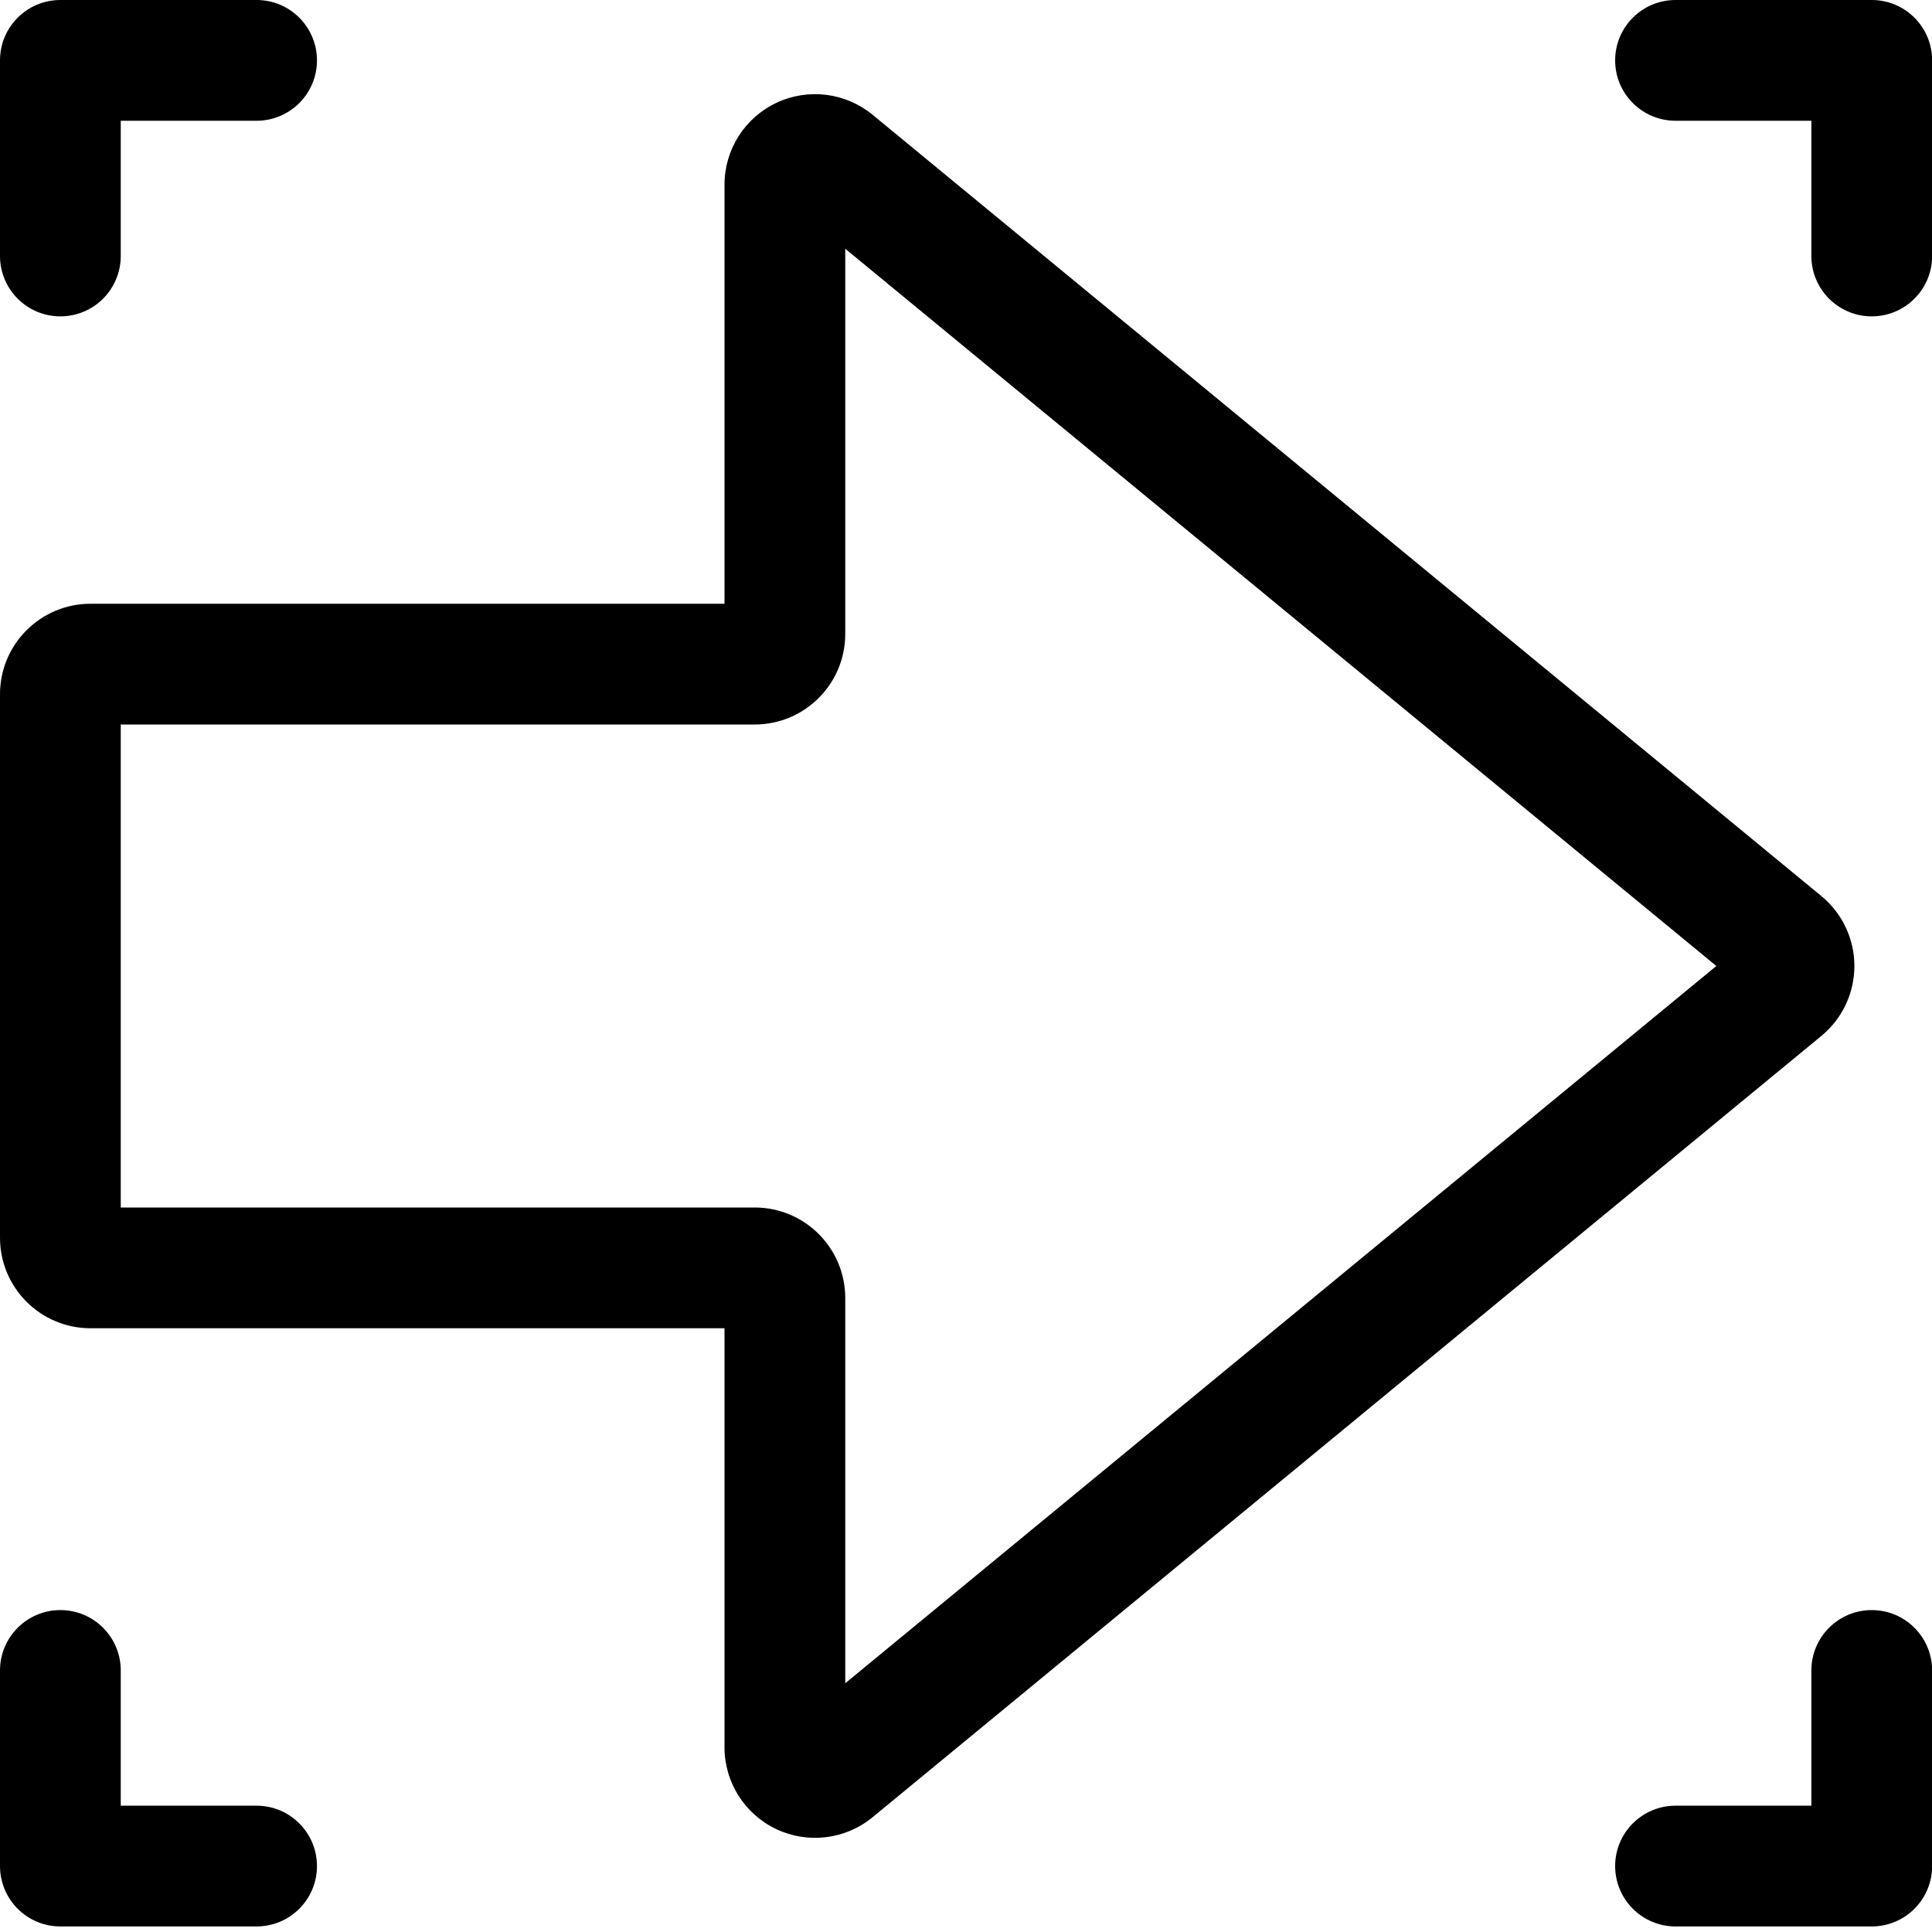
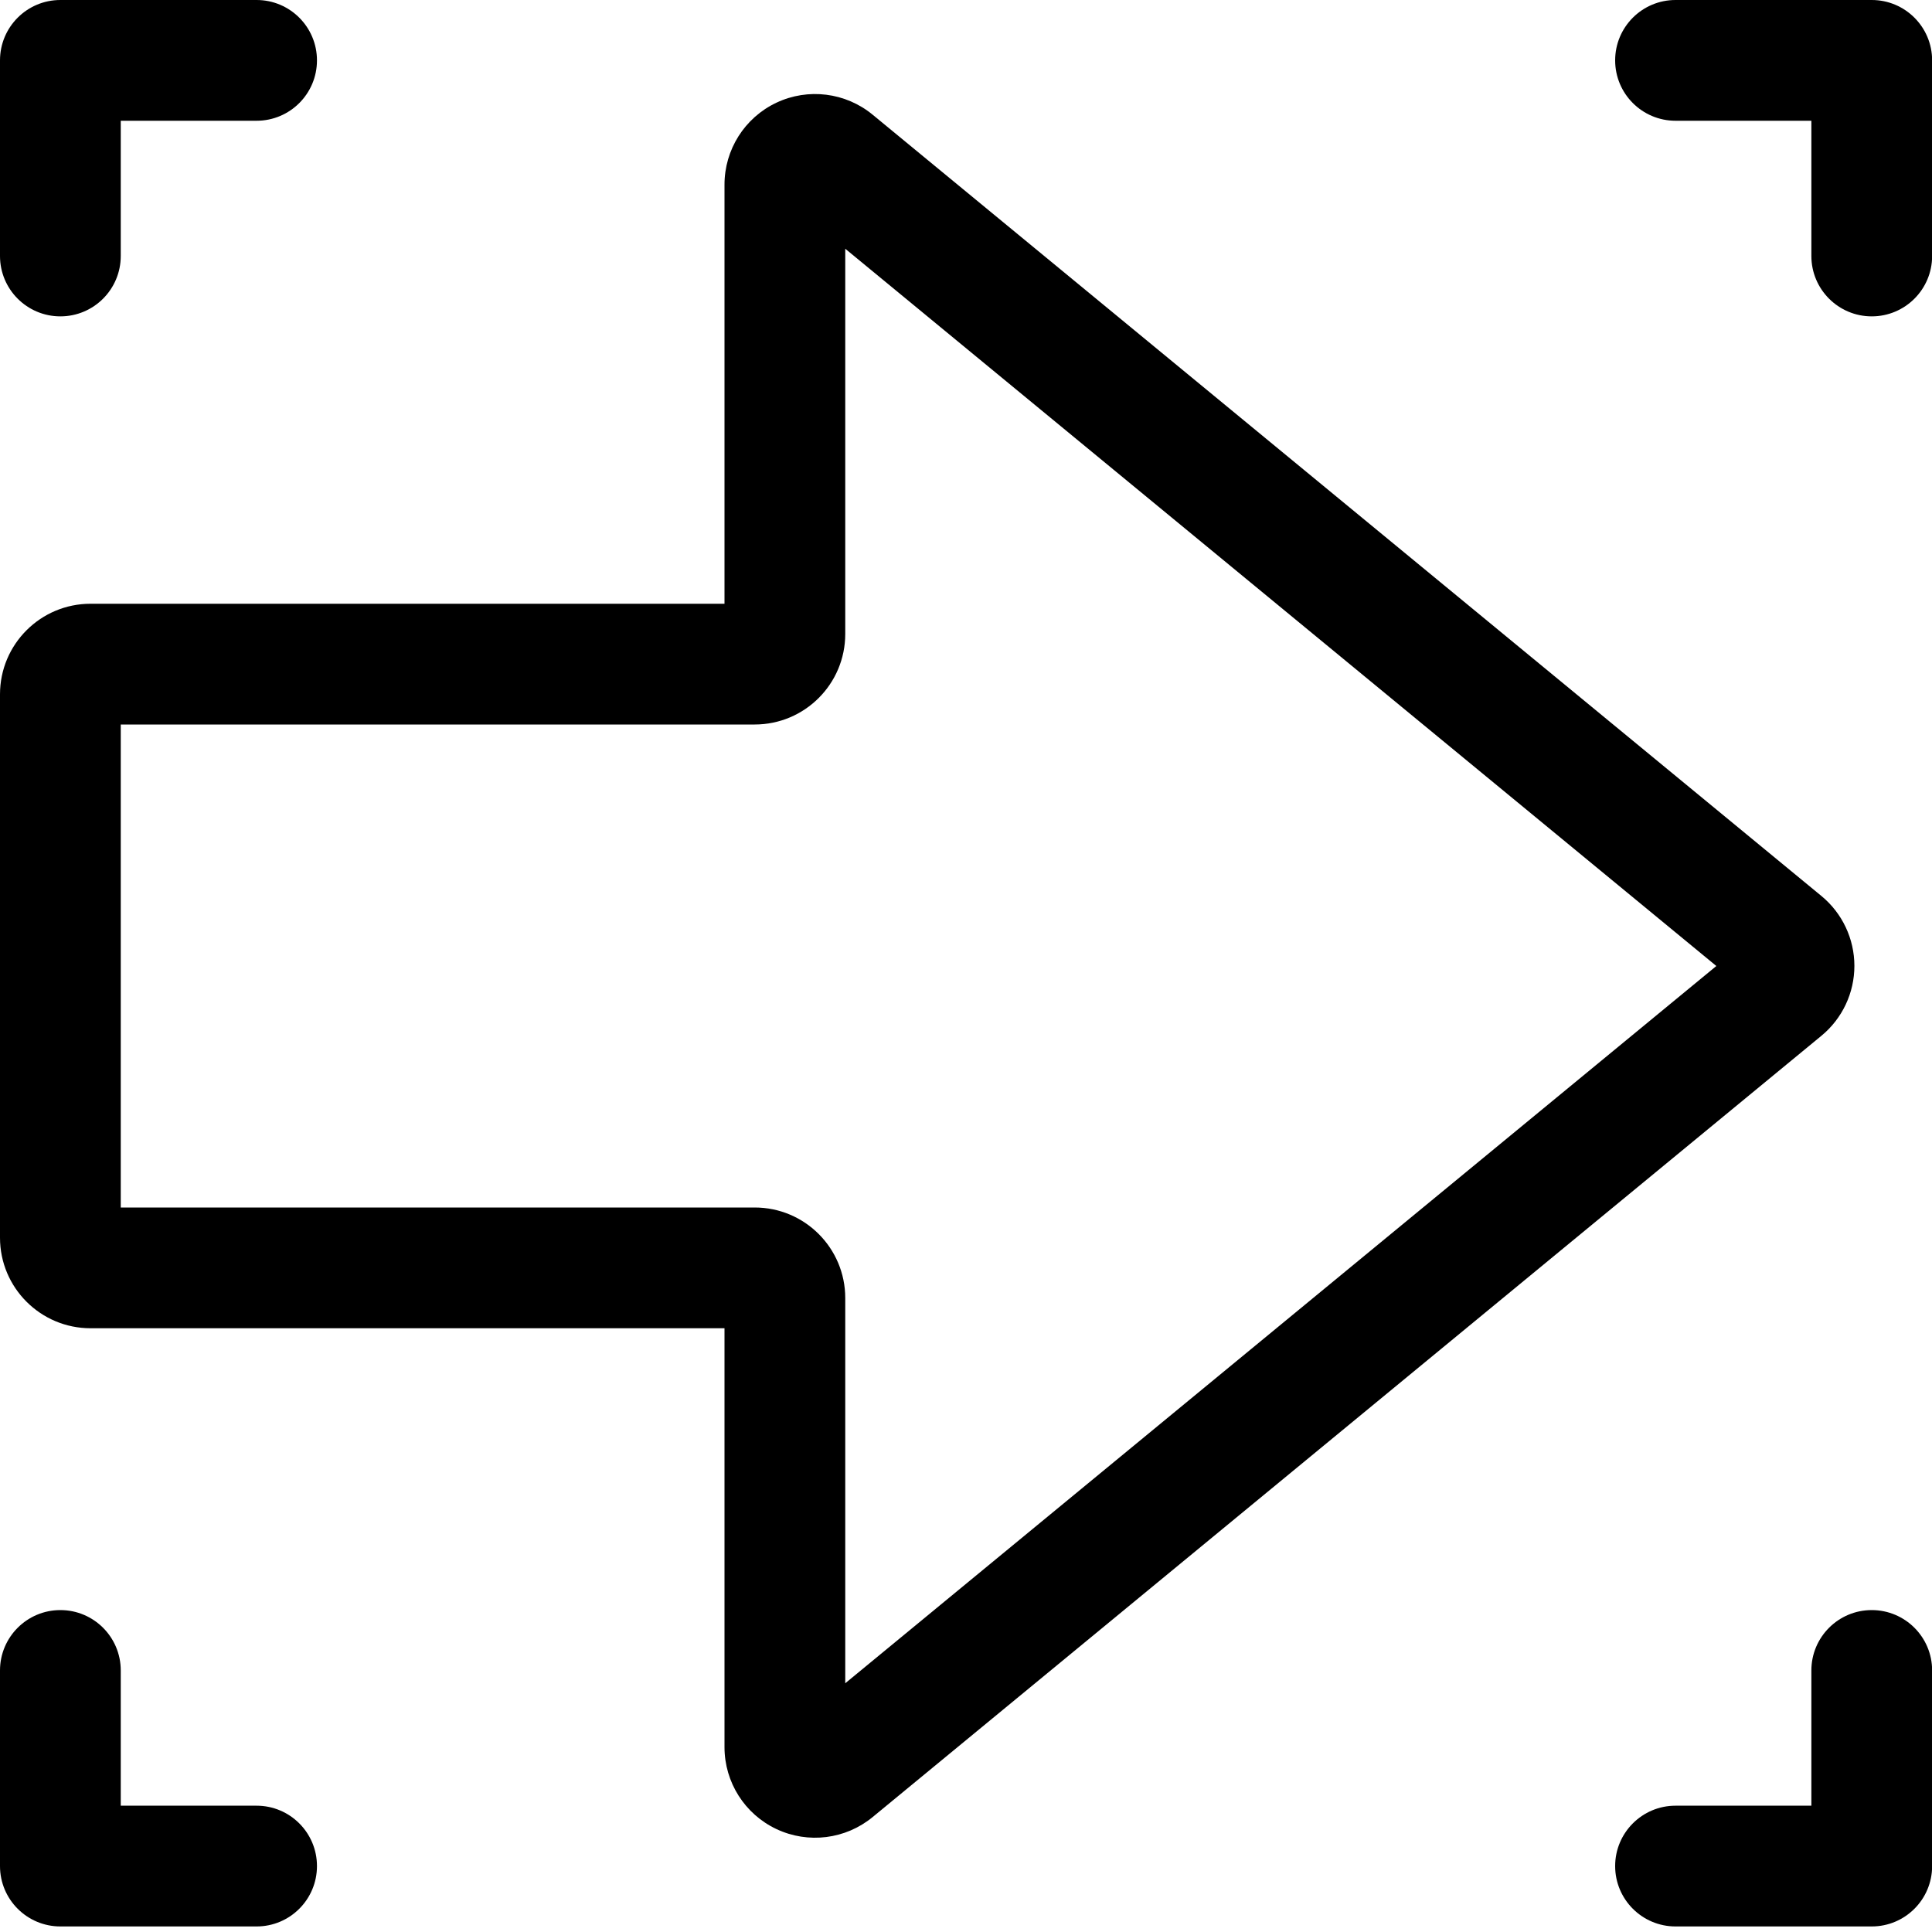
<svg xmlns="http://www.w3.org/2000/svg" viewBox="0 0 16 16" height="16px" width="16px" fill="currentColor" aria-hidden="true" role="img">
-   <path d="M.5 13.334a.5.5 0 0 1 .5.5v1.12h1.125a.5.5 0 0 1 0 1H.5a.5.5 0 0 1-.5-.5v-1.62a.5.5 0 0 1 .5-.5m15.001 0a.5.5 0 0 1 .5.5v1.62a.5.5 0 0 1-.5.5h-1.625a.5.5 0 0 1 0-1h1.125v-1.12a.5.5 0 0 1 .5-.5M6 1.529A.75.75 0 0 1 7.227.951l7.857 6.47a.75.75 0 0 1 0 1.158l-7.857 6.47A.75.75 0 0 1 6 14.47V11H.75a.75.75 0 0 1-.75-.75v-4.5A.75.75 0 0 1 .75 5H6zM7 5.25a.75.75 0 0 1-.75.75H1v4h5.25a.75.75 0 0 1 .75.75v3.19L14.214 8 7 2.06zM2.125 0a.5.5 0 0 1 0 1H1v1.12a.5.5 0 0 1-1 0V.5A.5.5 0 0 1 .5 0zm13.376 0a.5.5 0 0 1 .5.5v1.62a.5.5 0 0 1-1 0V1h-1.125a.5.5 0 1 1 0-1z" />
+   <path d="M.5 13.334a.5.5 0 0 1 .5.5v1.12h1.125a.5.5 0 0 1 0 1H.5a.5.5 0 0 1-.5-.5v-1.62a.5.5 0 0 1 .5-.5m15.001 0a.5.5 0 0 1 .5.5v1.62a.5.5 0 0 1-.5.5h-1.625a.5.5 0 0 1 0-1h1.125v-1.12a.5.5 0 0 1 .5-.5" />
+   <path fill-rule="evenodd" d="M6 1.53A.75.75 0 0 1 7.227.95l7.857 6.47a.75.75 0 0 1 0 1.158l-7.857 6.47A.75.75 0 0 1 6 14.47V11H.75a.75.75 0 0 1-.75-.75v-4.5A.75.75 0 0 1 .75 5H6zm1 3.72a.75.75 0 0 1-.75.75H1v4h5.25a.75.75 0 0 1 .75.75v3.19L14.214 8 7 2.06z" clip-rule="evenodd" />
+   <path d="M2.125 0a.5.5 0 0 1 0 1H1v1.12a.5.5 0 0 1-1 0V.5A.5.5 0 0 1 .5 0zm13.376 0a.5.5 0 0 1 .5.5v1.62a.5.5 0 0 1-1 0V1h-1.125a.5.5 0 1 1 0-1z" />
</svg>
